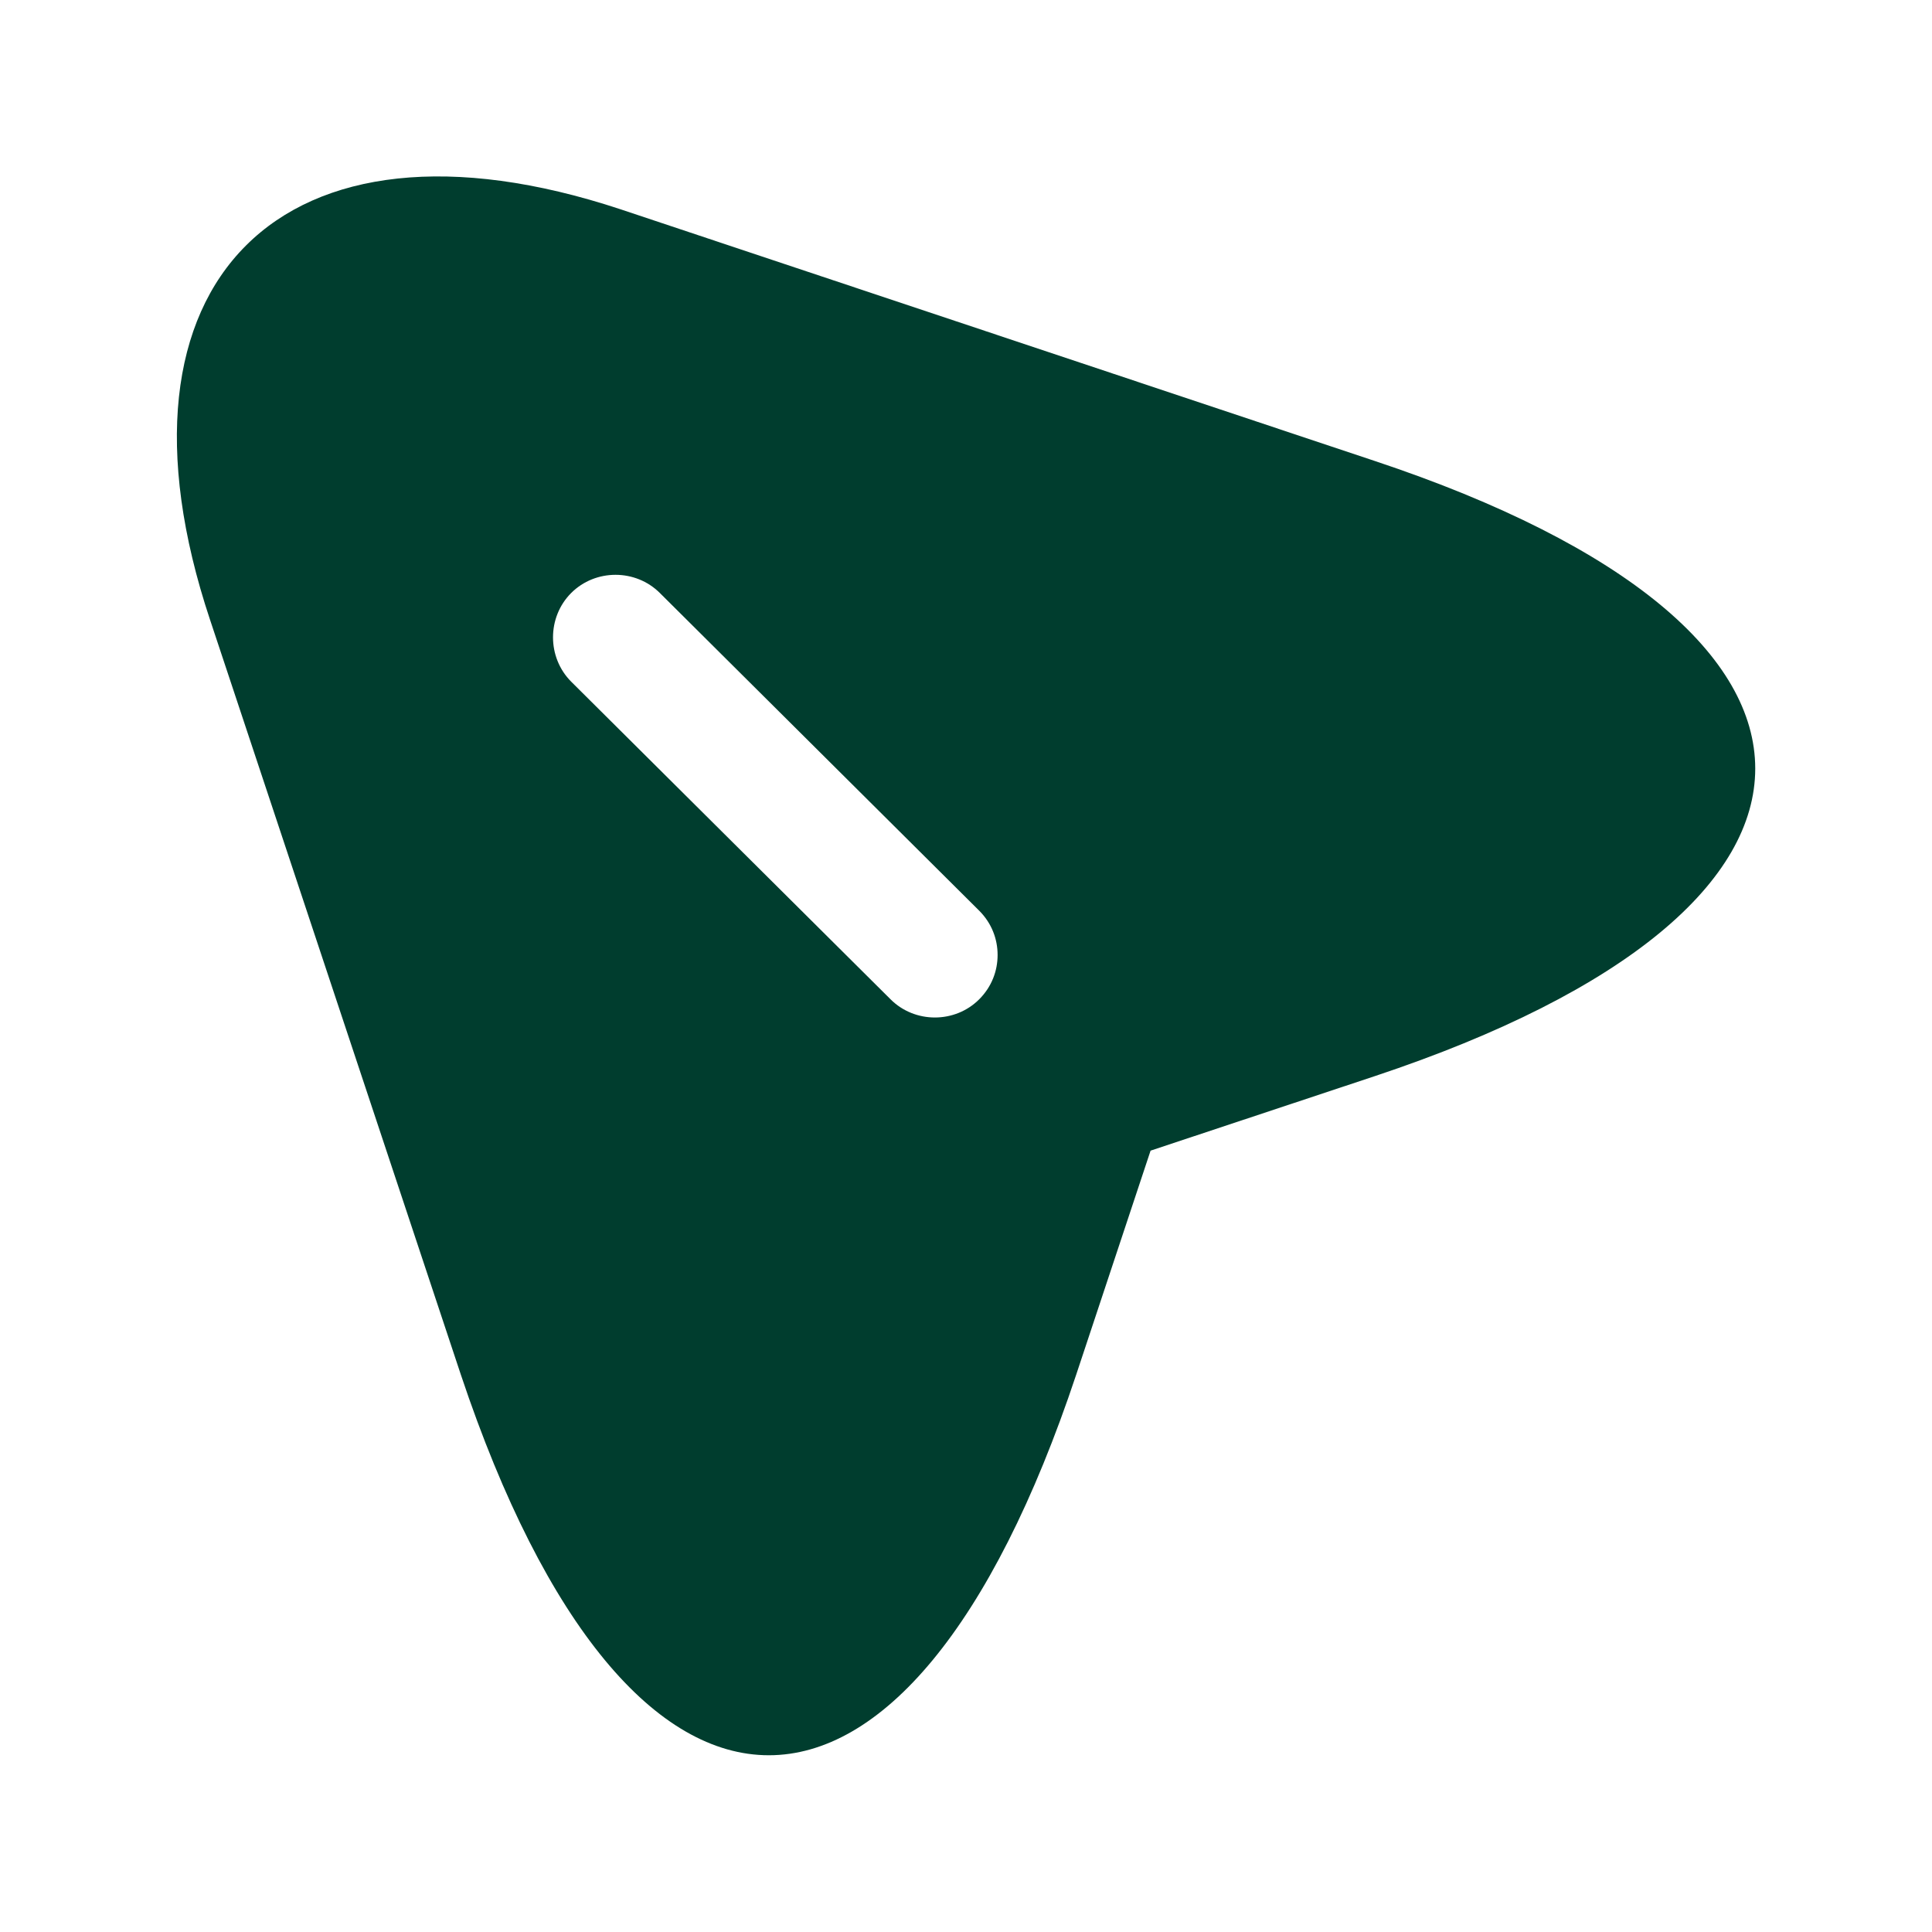
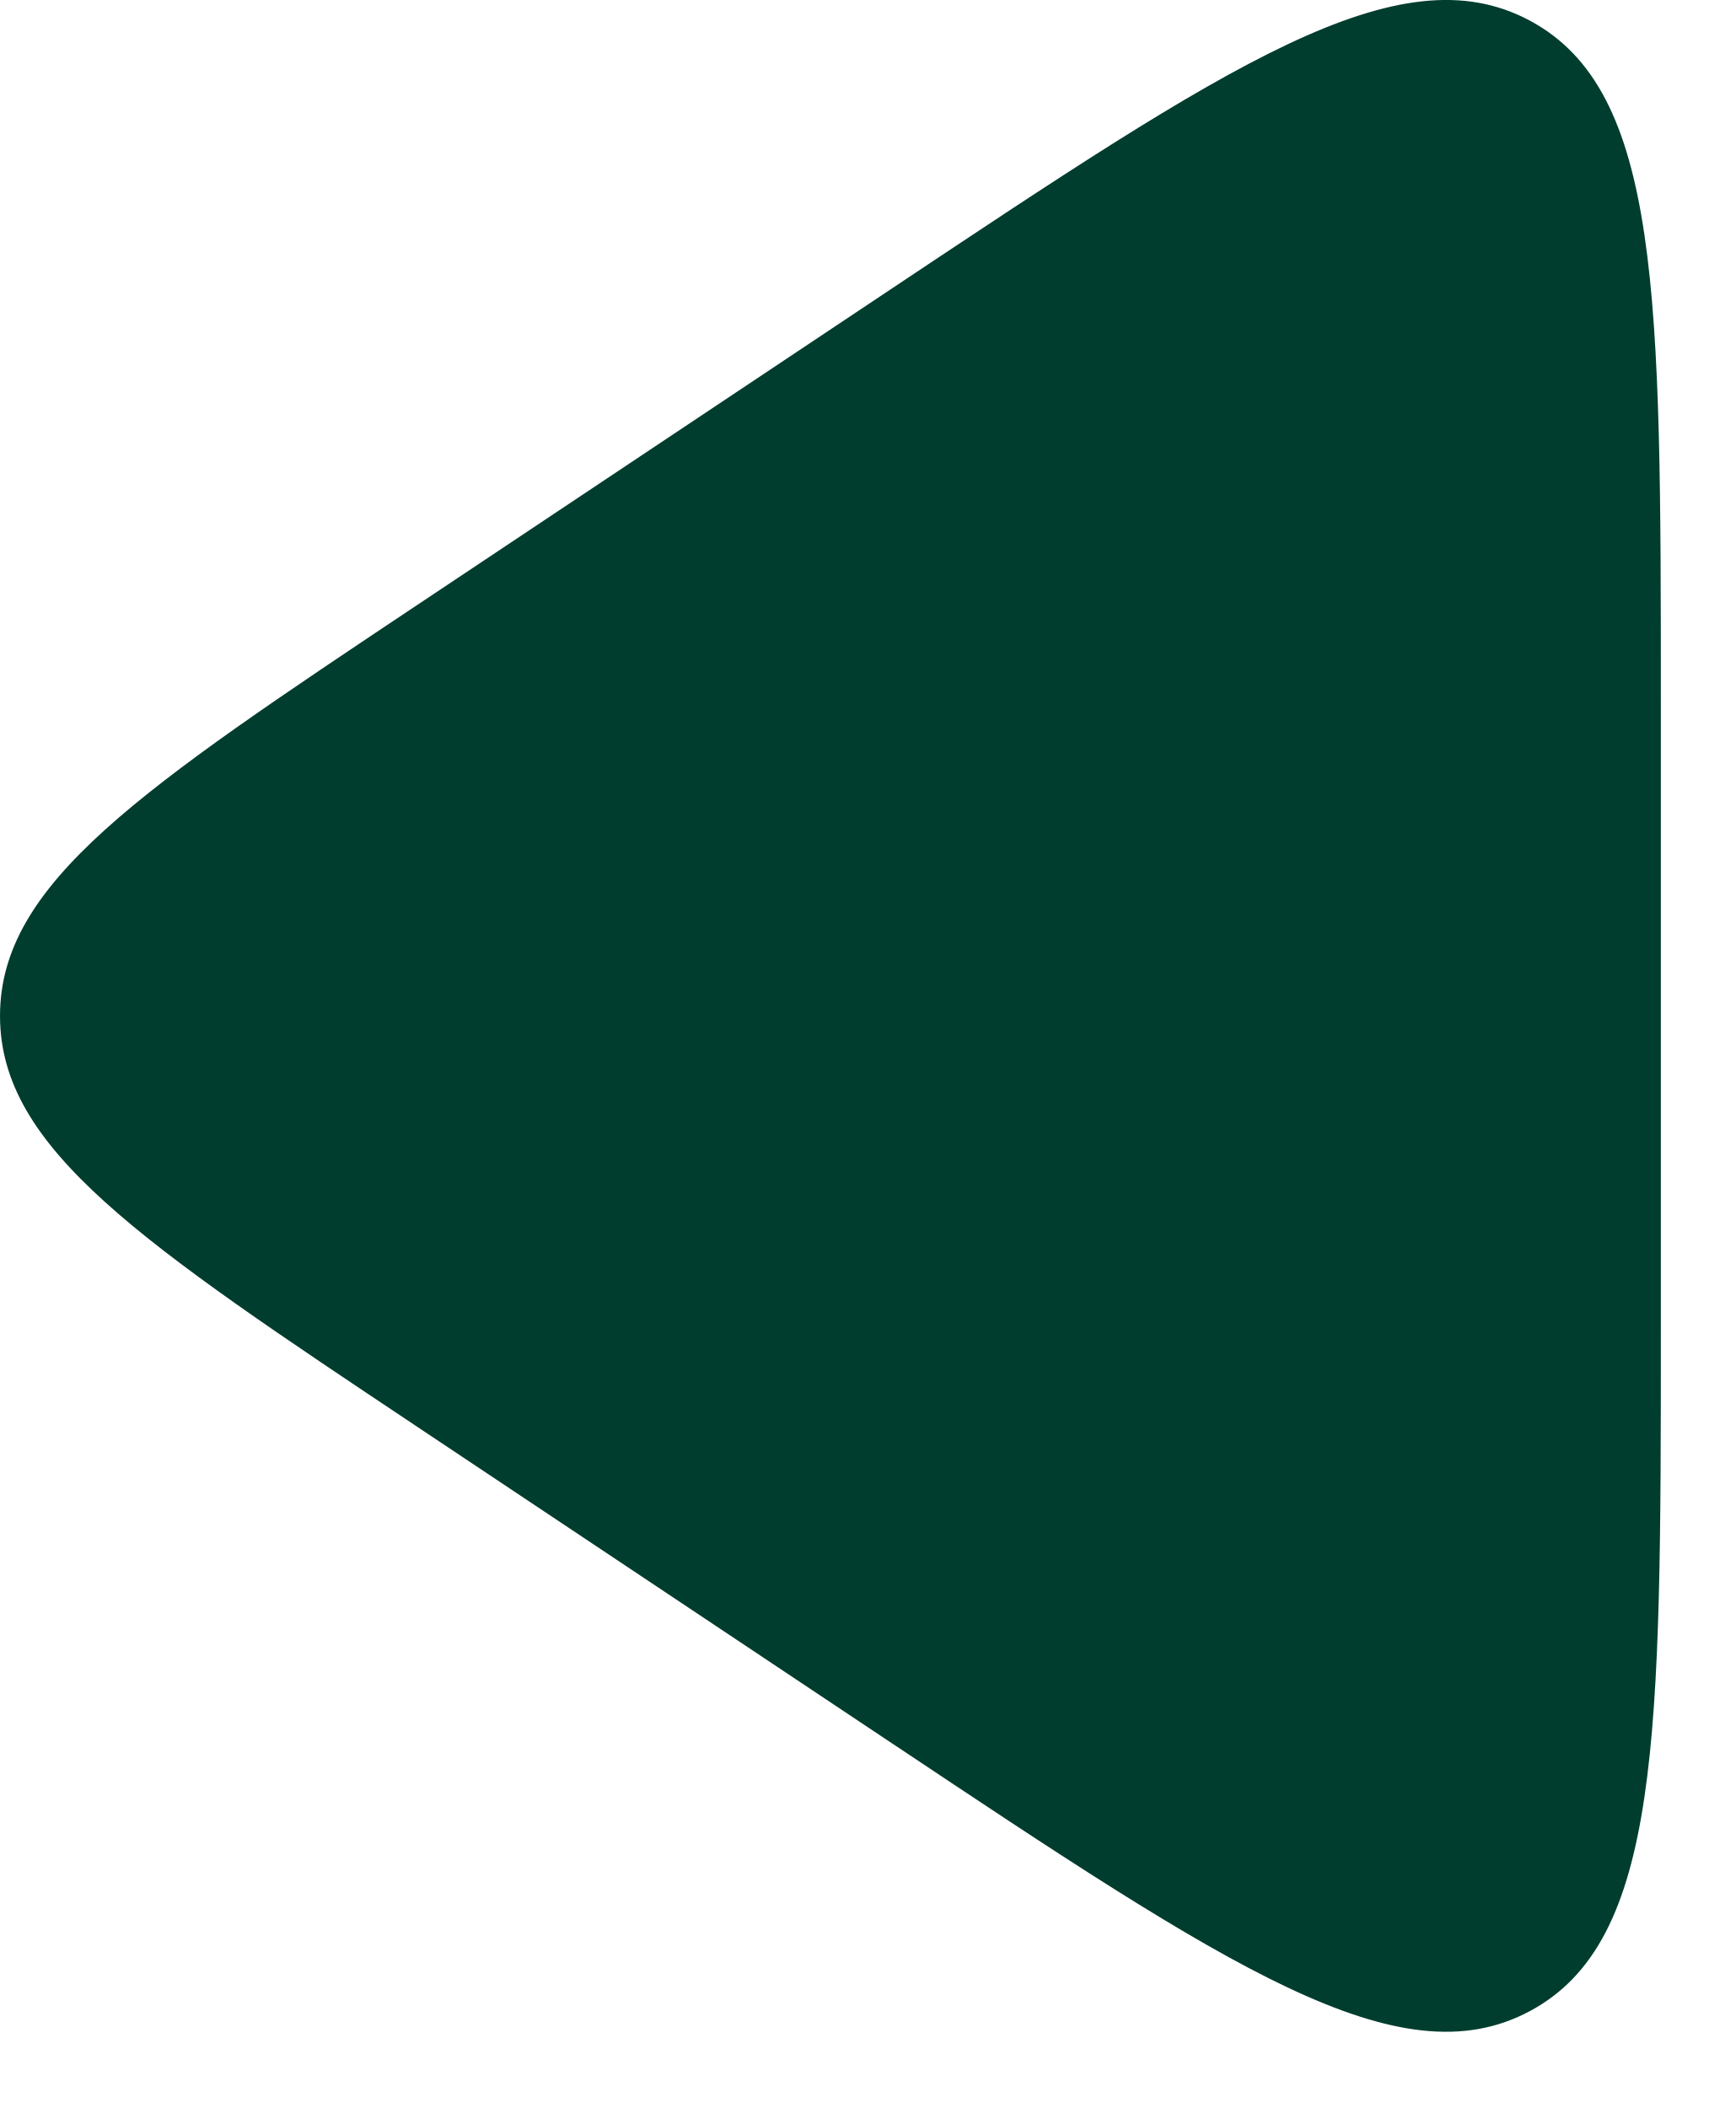
- <svg xmlns="http://www.w3.org/2000/svg" width="28" height="28" viewBox="0 0 28 28" fill="none">
-   <path d="M3.044 8.982L6.679 19.923C9.139 27.277 13.149 27.277 15.597 19.923L16.675 16.676L19.922 15.597C27.277 13.15 27.277 9.127 19.922 6.68L8.993 3.033C4.086 1.409 1.408 4.075 3.044 8.982ZM9.563 8.594L14.191 13.198C14.373 13.38 14.458 13.61 14.458 13.84C14.458 14.071 14.373 14.301 14.191 14.483C13.84 14.834 13.258 14.834 12.907 14.483L8.278 9.879C7.927 9.527 7.927 8.946 8.278 8.594C8.63 8.243 9.211 8.243 9.563 8.594Z" fill="#003D2E" />
+ <svg xmlns="http://www.w3.org/2000/svg" width="14" height="17" viewBox="0 0 14 17" fill="none">
+   <path d="M7.176 14.047L3.387 11.521C1.129 10.016 8.37503e-05 9.263 8.38439e-05 8.193C8.39375e-05 7.122 1.129 6.37 3.387 4.864L7.176 2.338C9.913 0.514 11.282 -0.399 12.338 0.166C13.395 0.732 13.395 2.377 13.395 5.667L13.395 10.719C13.395 14.009 13.395 15.654 12.338 16.219C11.282 16.784 9.913 15.872 7.176 14.047Z" fill="#003D2E" />
</svg>
